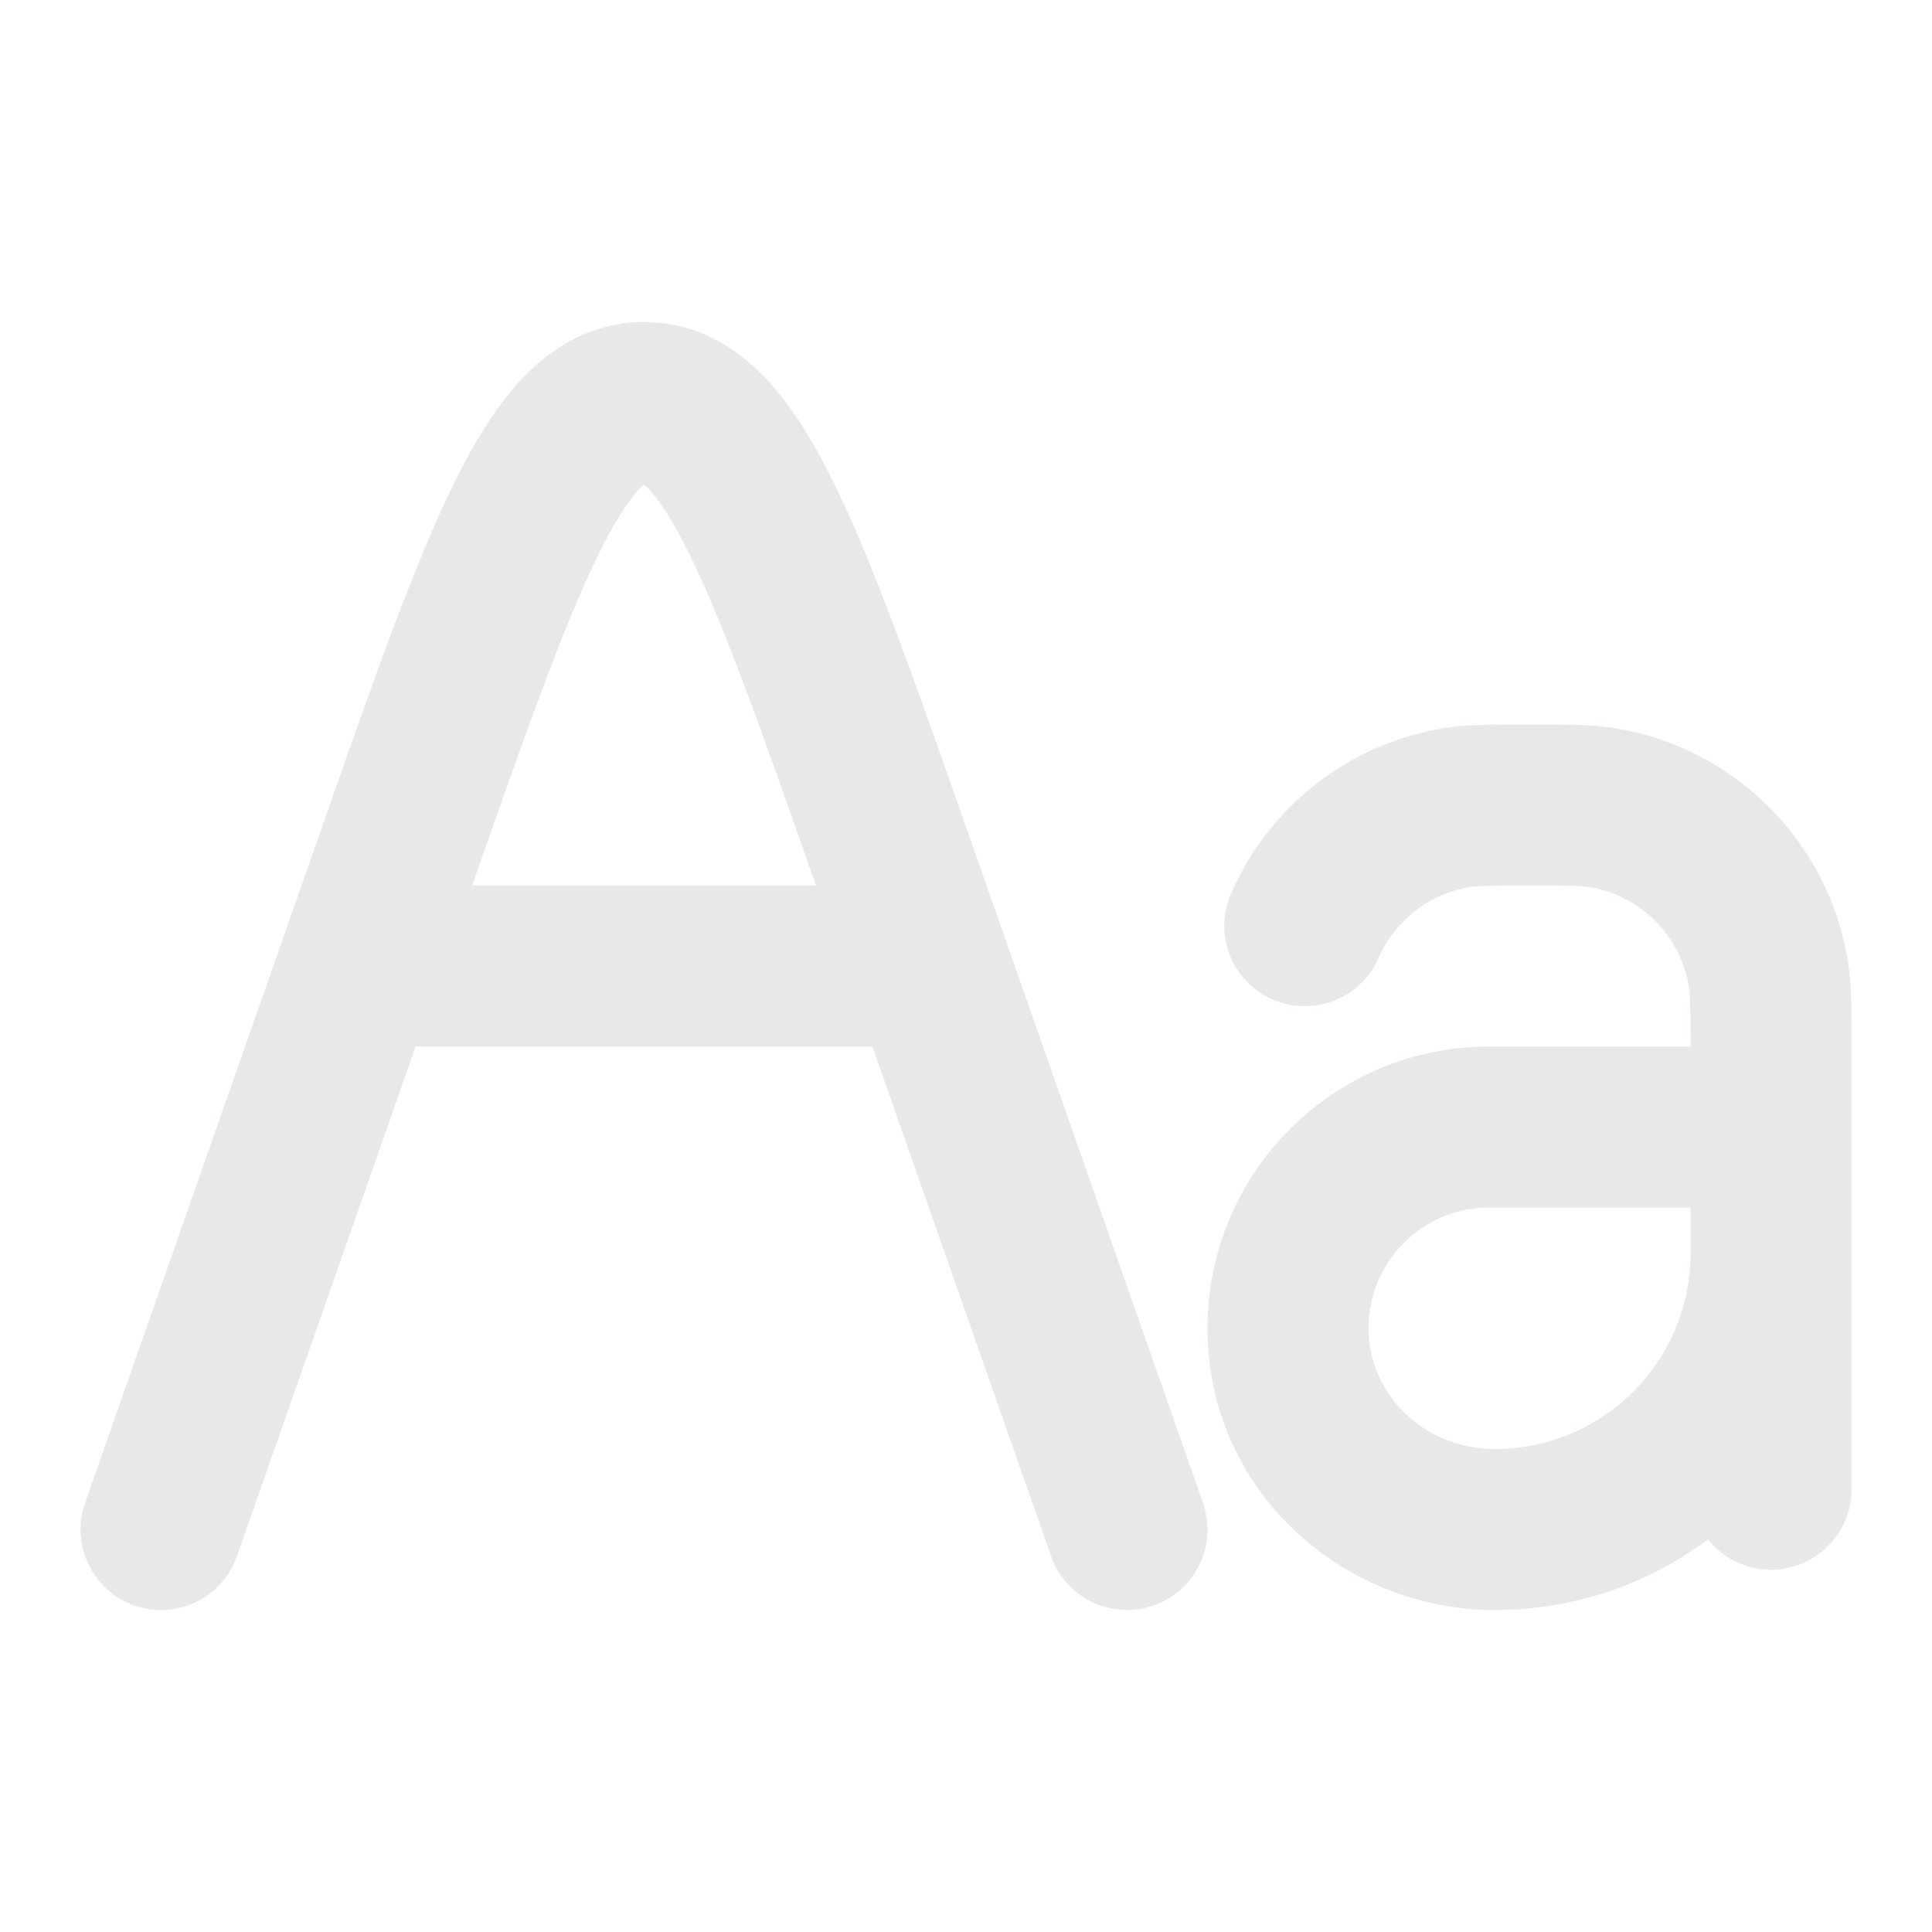
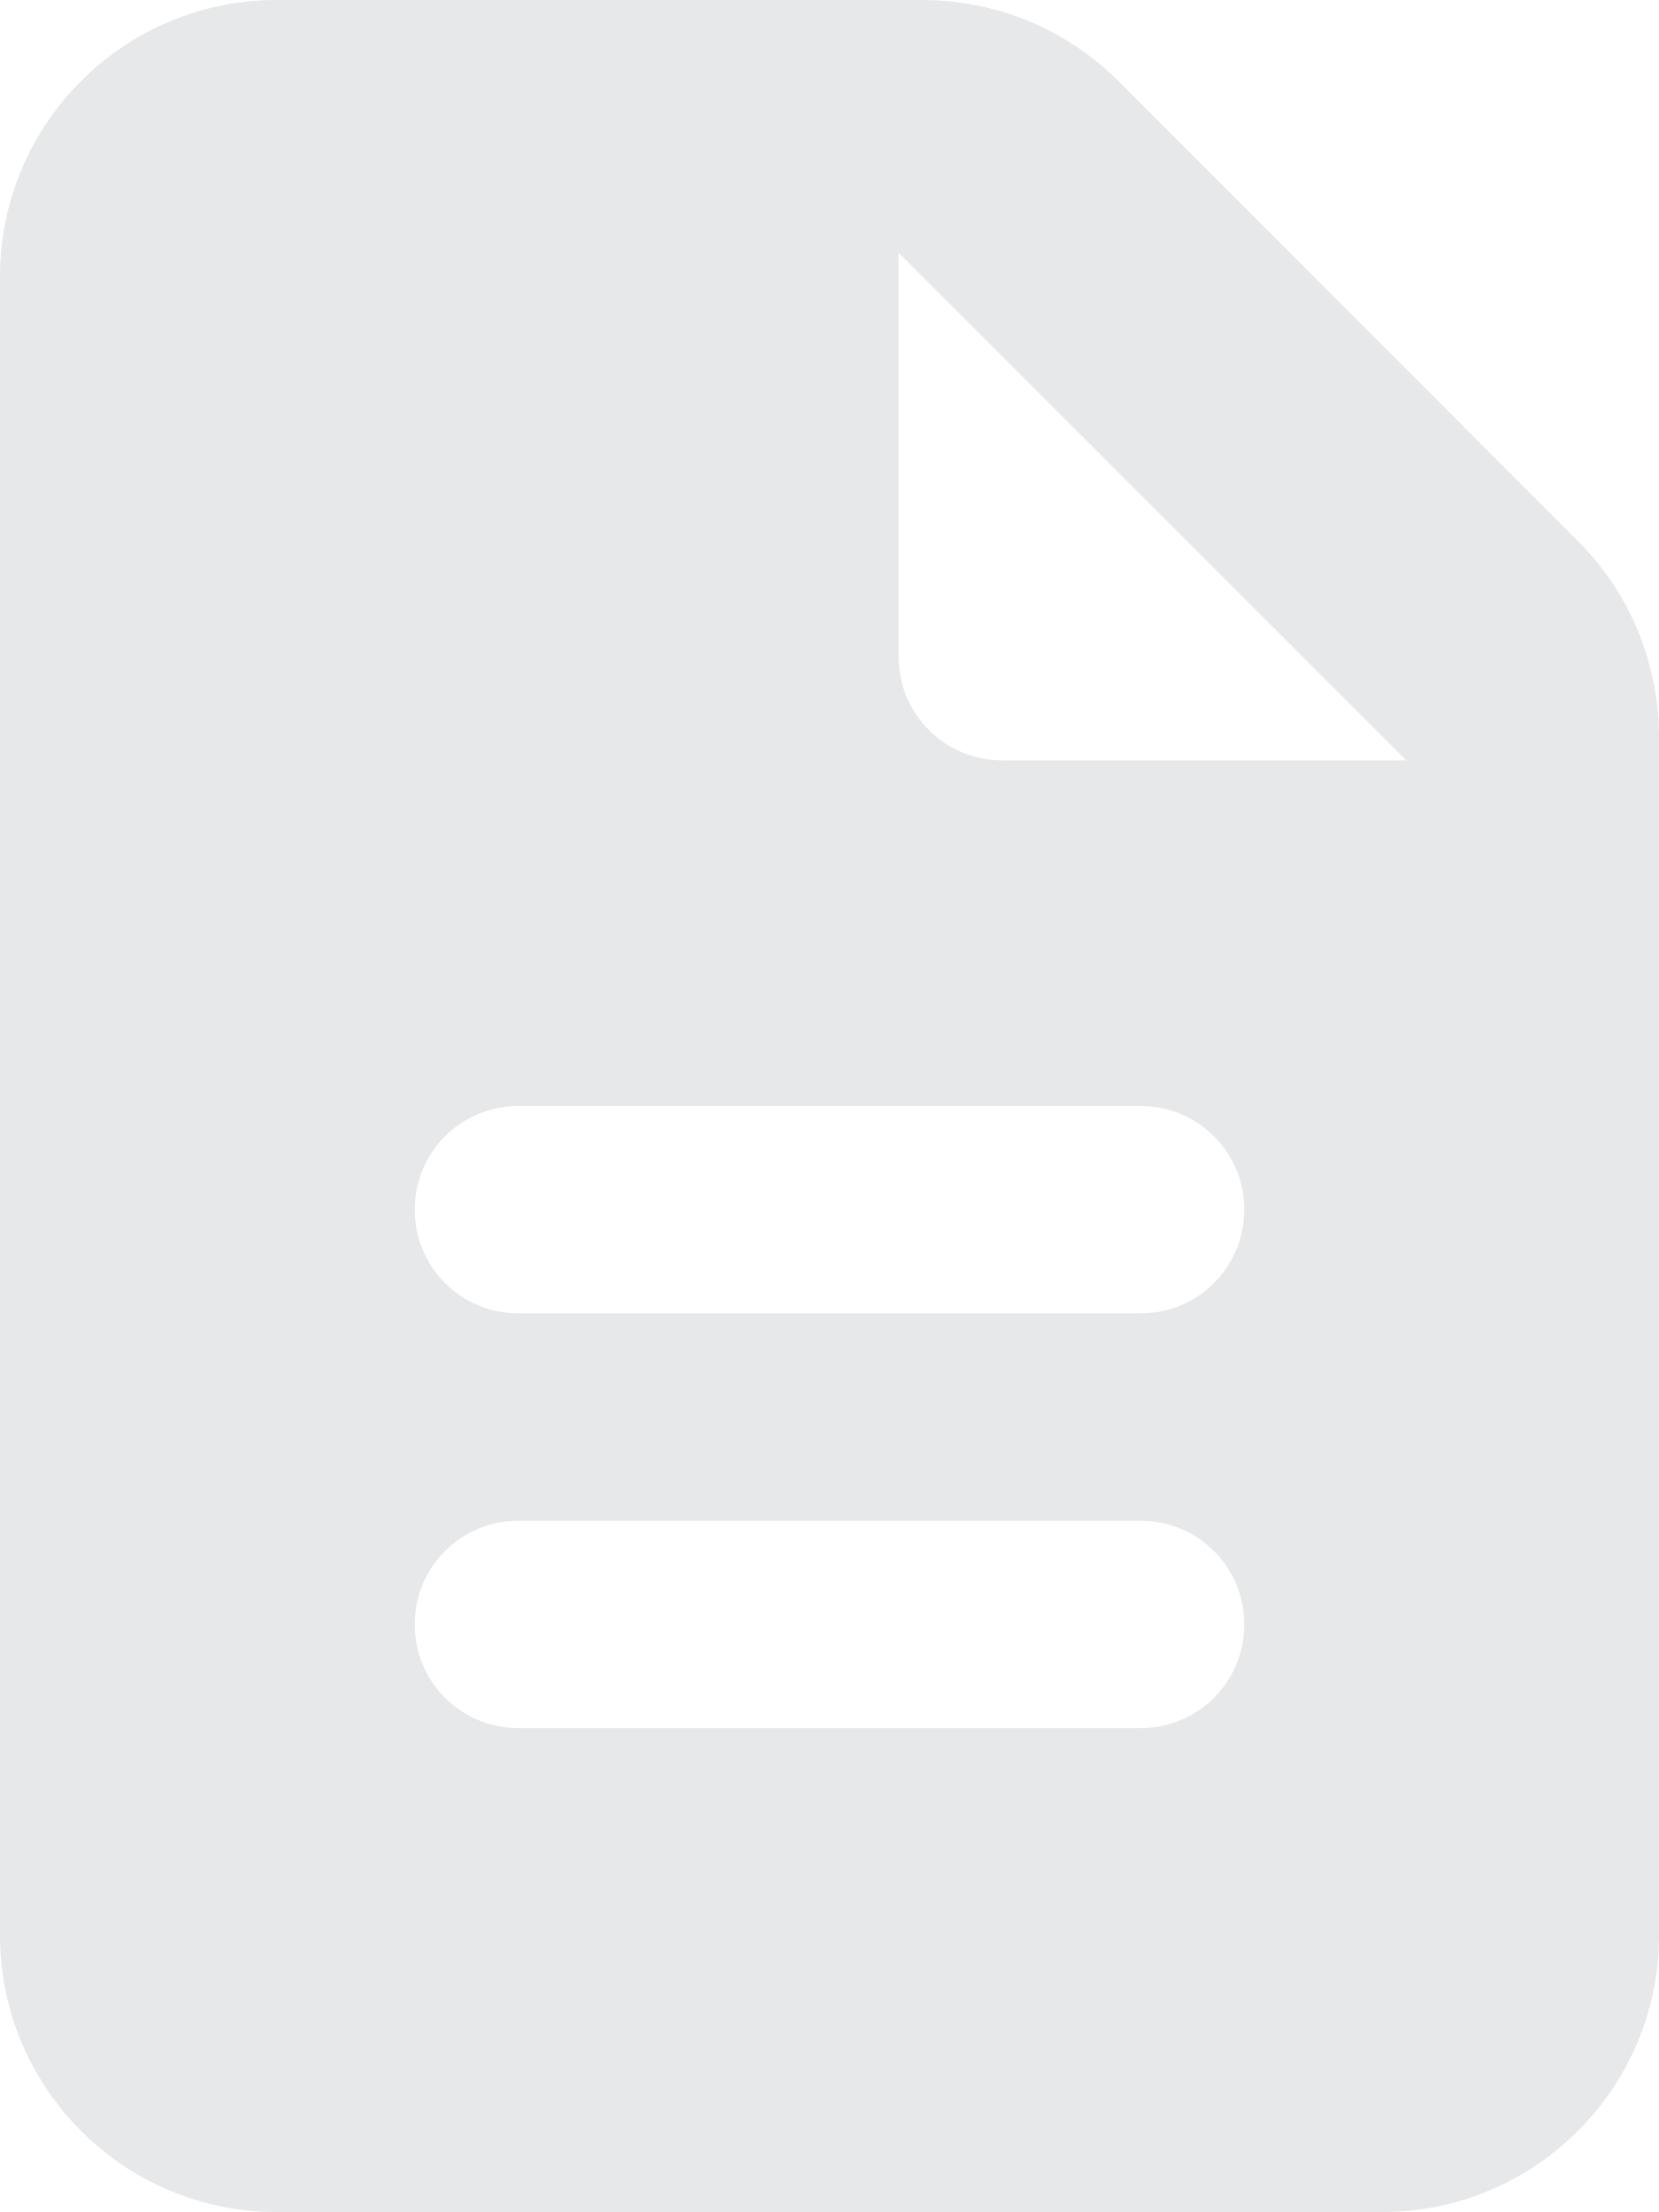
- <svg xmlns="http://www.w3.org/2000/svg" width="24" height="24" viewBox="0 0 24 24" fill="none">
-   <path fill-rule="evenodd" clip-rule="evenodd" d="M5.163 13L2.944 19.331C2.761 19.852 2.191 20.126 1.669 19.943C1.148 19.761 0.874 19.19 1.057 18.669L3.976 10.343C4.625 8.489 5.145 7.007 5.644 5.995C5.898 5.481 6.183 5.008 6.533 4.655C6.904 4.281 7.392 4 8 4C8.608 4 9.097 4.281 9.467 4.655C9.818 5.008 10.103 5.481 10.356 5.995C10.855 7.007 11.375 8.489 12.025 10.343L14.944 18.669C15.127 19.19 14.852 19.761 14.331 19.943C13.81 20.126 13.239 19.852 13.057 19.331L10.837 13H5.163ZM5.865 11C6.532 9.098 7.005 7.757 7.438 6.879C7.657 6.435 7.829 6.189 7.953 6.063C7.972 6.044 7.988 6.03 8 6.019C8.013 6.03 8.028 6.044 8.047 6.063C8.172 6.189 8.343 6.435 8.562 6.879C8.995 7.757 9.469 9.098 10.136 11H5.865ZM8.041 5.992C8.041 5.992 8.038 5.993 8.033 5.995C8.038 5.992 8.041 5.991 8.041 5.992ZM7.967 5.995C7.962 5.993 7.96 5.992 7.96 5.992C7.96 5.991 7.962 5.992 7.967 5.995Z" fill="#e7e8ea" />
-   <path fill-rule="evenodd" clip-rule="evenodd" d="M18.924 9C18.949 9 18.974 9 19 9C19.026 9 19.051 9 19.076 9C19.466 9 19.773 8.999 20.047 9.043C21.545 9.28 22.72 10.455 22.957 11.952C23 12.226 23 12.534 23 12.924C23 12.949 23 12.974 23 13V13.999L23 15.571L23 15.573V18.5C23 19.052 22.552 19.5 22 19.5C21.683 19.5 21.401 19.352 21.218 19.123C20.479 19.674 19.564 20 18.571 20C16.676 20 15 18.515 15 16.5C15 14.567 16.567 13 18.5 13H21C21 12.497 20.997 12.362 20.982 12.265C20.88 11.623 20.377 11.12 19.735 11.018C19.638 11.003 19.503 11 19 11C18.497 11 18.362 11.003 18.265 11.018C17.752 11.1 17.326 11.438 17.125 11.9C16.904 12.406 16.315 12.637 15.809 12.416C15.302 12.195 15.071 11.606 15.292 11.1C15.761 10.024 16.753 9.233 17.953 9.043C18.227 8.999 18.534 9 18.924 9ZM21 15H18.5C17.672 15 17 15.671 17 16.5C17 17.322 17.69 18 18.571 18C19.912 18 20.999 16.913 21 15.573L21 15.571L21 15Z" fill="#e7e8ea" />
+ <svg xmlns="http://www.w3.org/2000/svg" viewBox="0 0 384 512">
+   <path fill="#e7e8ea" d="M0 64C0 28.7 28.7 0 64 0L213.5 0c17 0 33.3 6.7 45.3 18.7L365.3 125.3c12 12 18.7 28.3 18.7 45.3L384 448c0 35.3-28.7 64-64 64L64 512c-35.3 0-64-28.7-64-64L0 64zm208-5.5l0 93.5c0 13.3 10.7 24 24 24L325.5 176 208 58.5zM120 256c-13.3 0-24 10.7-24 24s10.7 24 24 24l144 0c13.3 0 24-10.7 24-24s-10.7-24-24-24l-144 0zm0 96c-13.3 0-24 10.7-24 24s10.7 24 24 24l144 0c13.3 0 24-10.7 24-24s-10.7-24-24-24l-144 0z" />
</svg>
